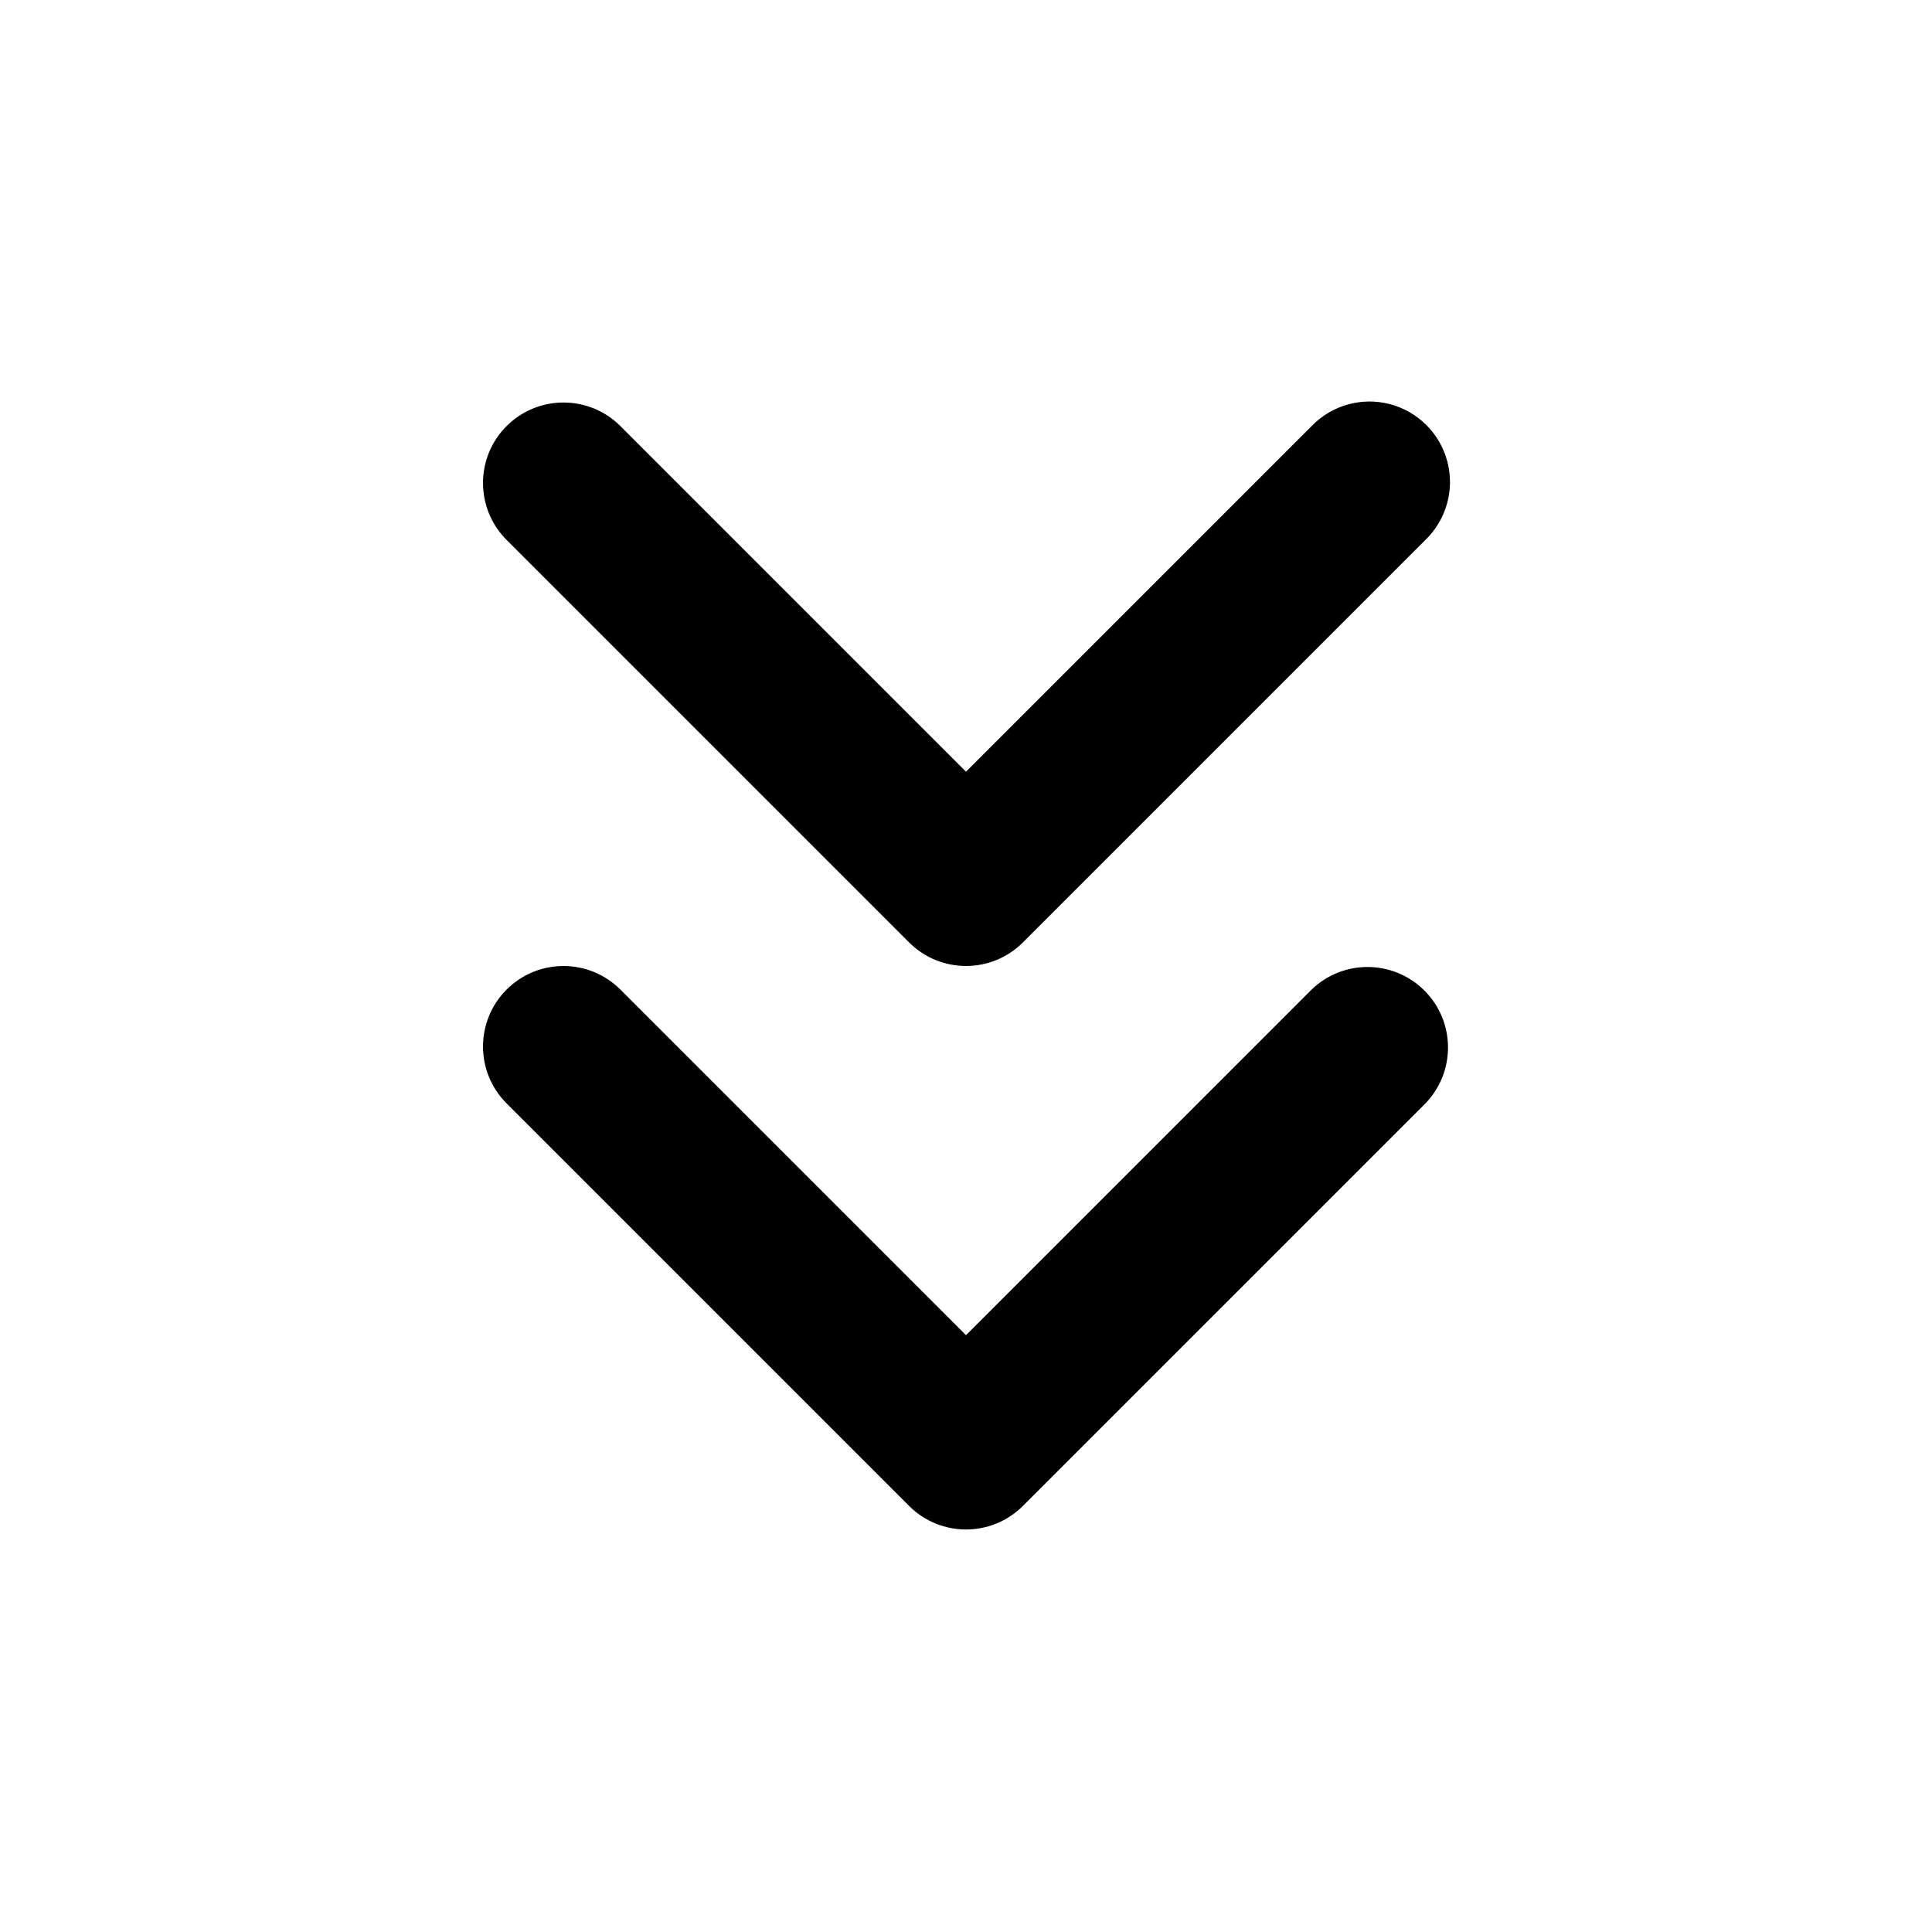
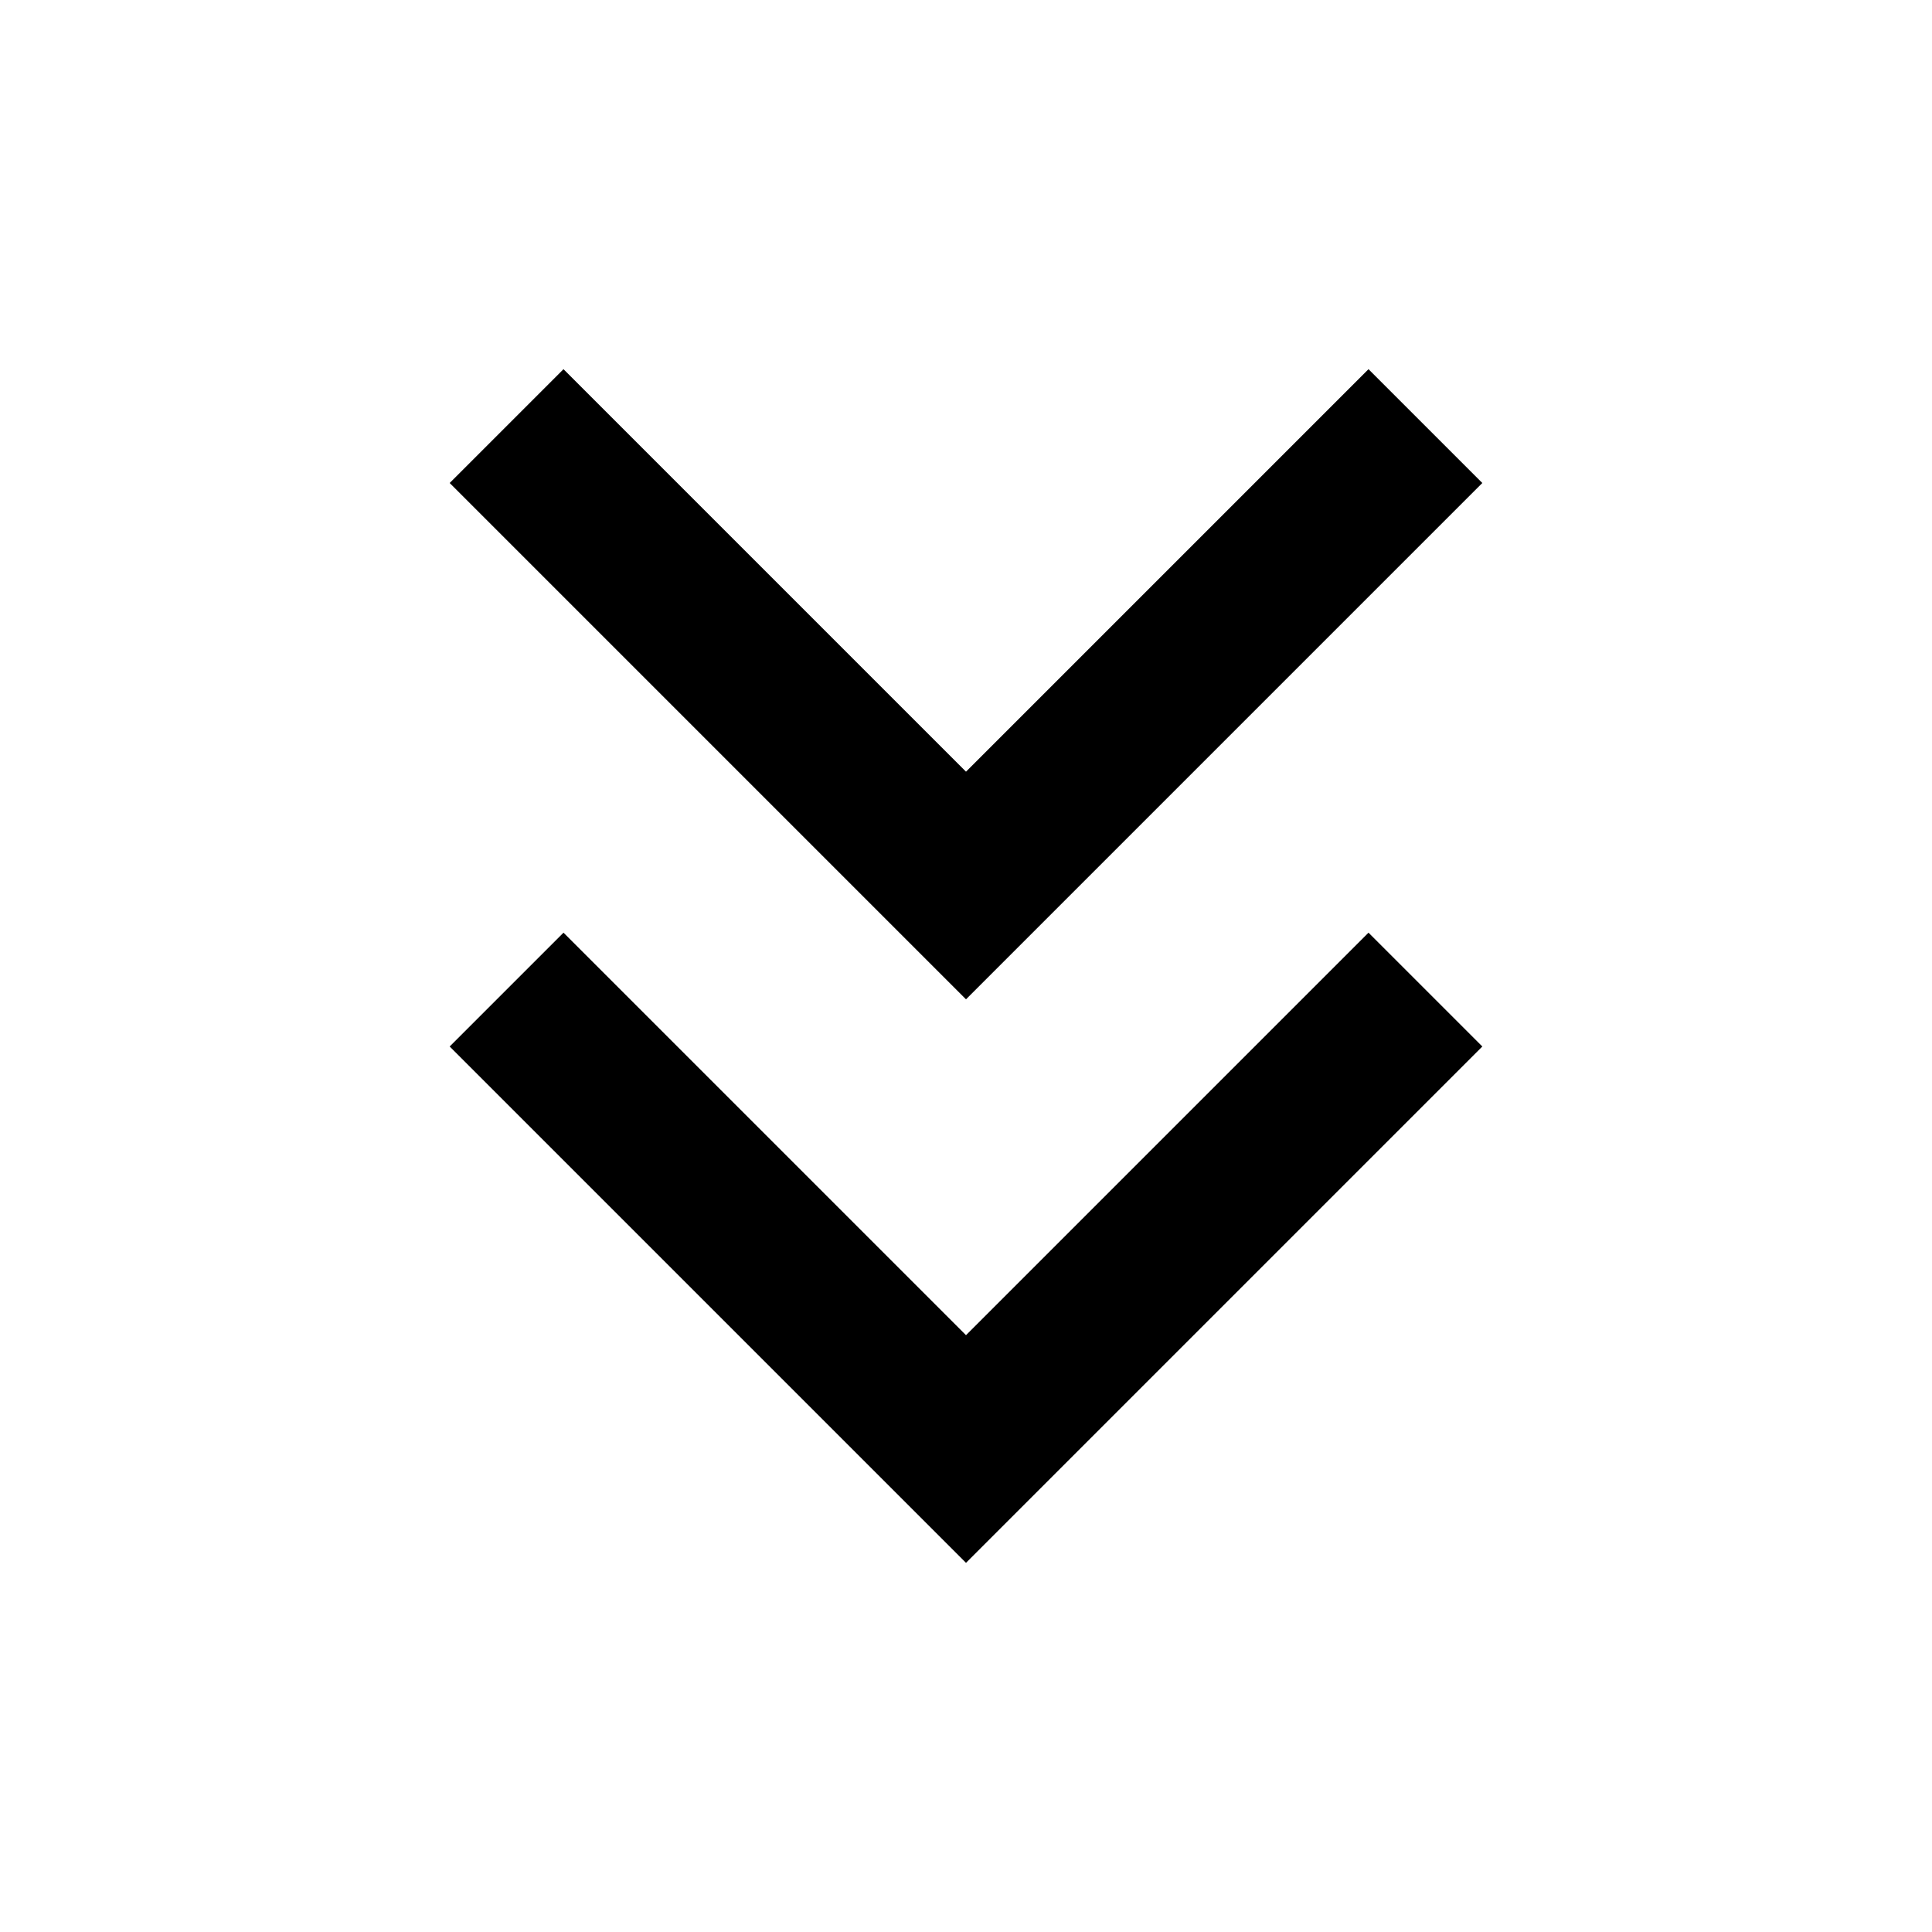
<svg xmlns="http://www.w3.org/2000/svg" width="24" height="24" viewBox="0 0 24 24">
-   <path fill-rule="evenodd" clip-rule="evenodd" d="M6.293 5.293a1 1 0 0 1 1.414 0L12 9.586l4.293-4.293a1 1 0 1 1 1.414 1.414l-5 5a1 1 0 0 1-1.414 0l-5-5a1 1 0 0 1 0-1.414zm0 7a1 1 0 0 1 1.414 0L12 16.586l4.293-4.293a1 1 0 0 1 1.414 1.414l-5 5a1 1 0 0 1-1.414 0l-5-5a1 1 0 0 1 0-1.414z" />
+   <path fill-rule="evenodd" clip-rule="evenodd" d="M7 4.586l5 5 5-5L18.414 6 12 12.414 5.586 6 7 4.586zm0 7l5 5 5-5L18.414 13 12 19.414 5.586 13 7 11.586z" />
</svg>
